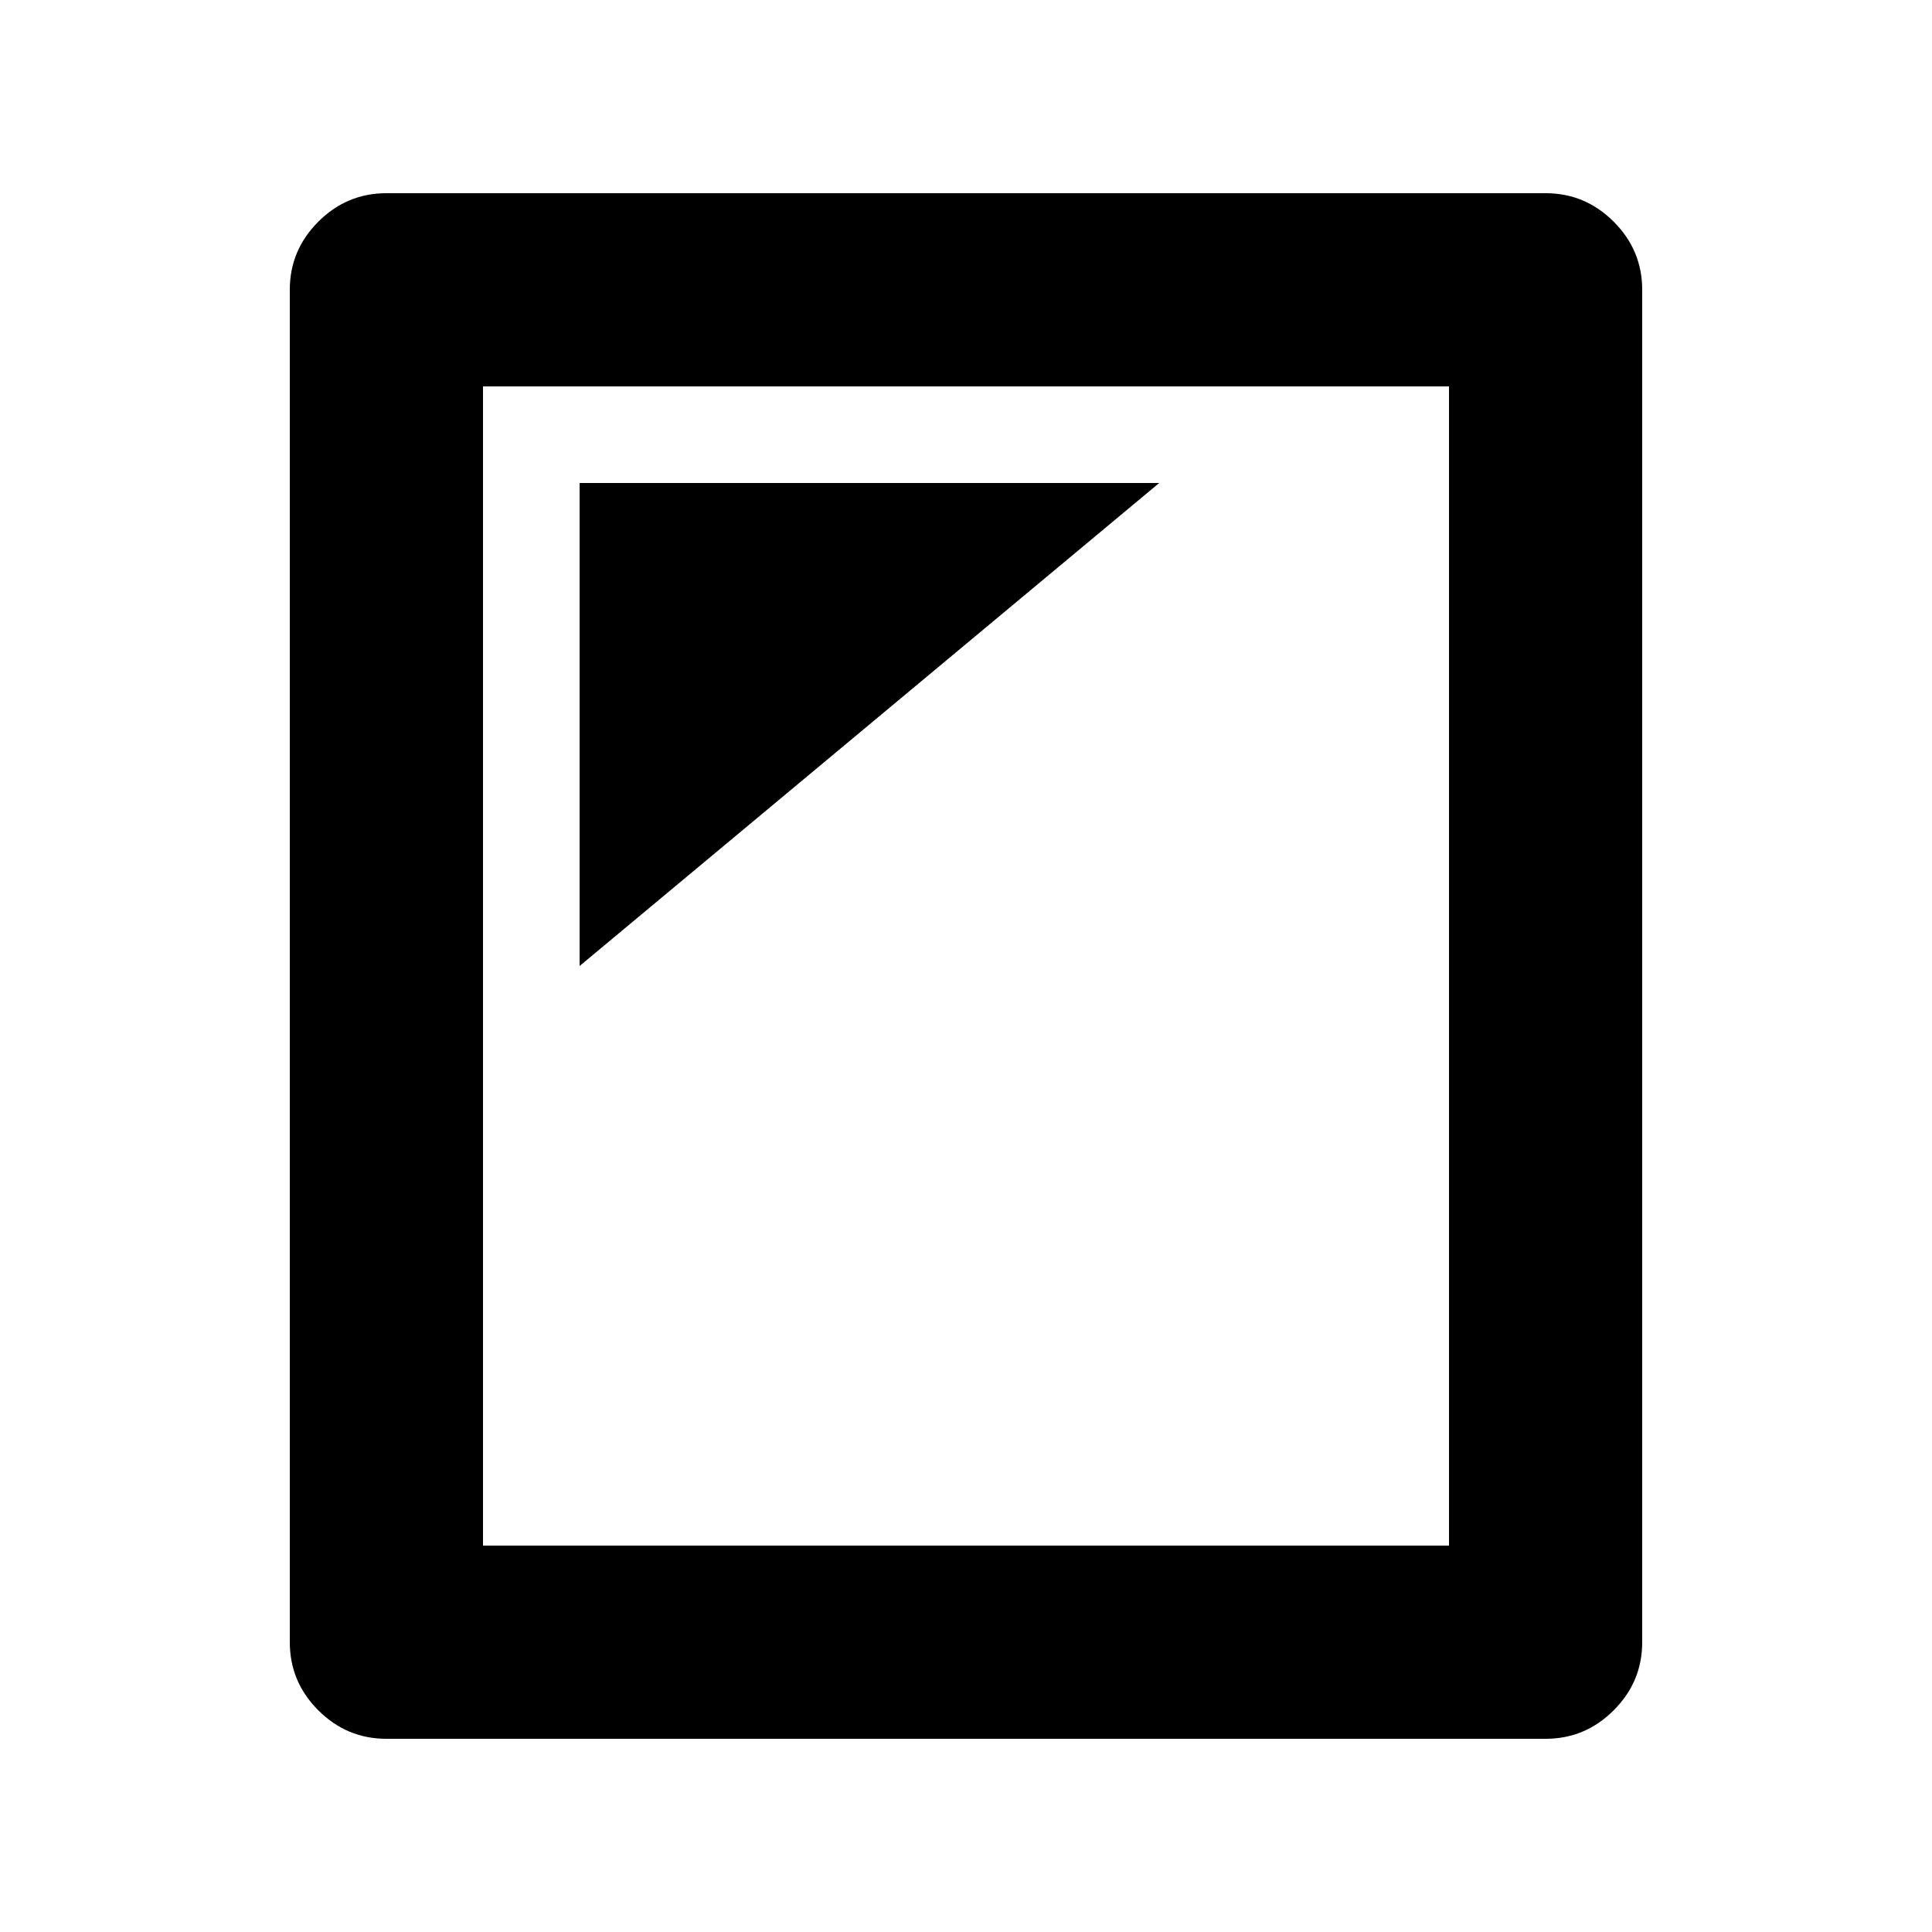
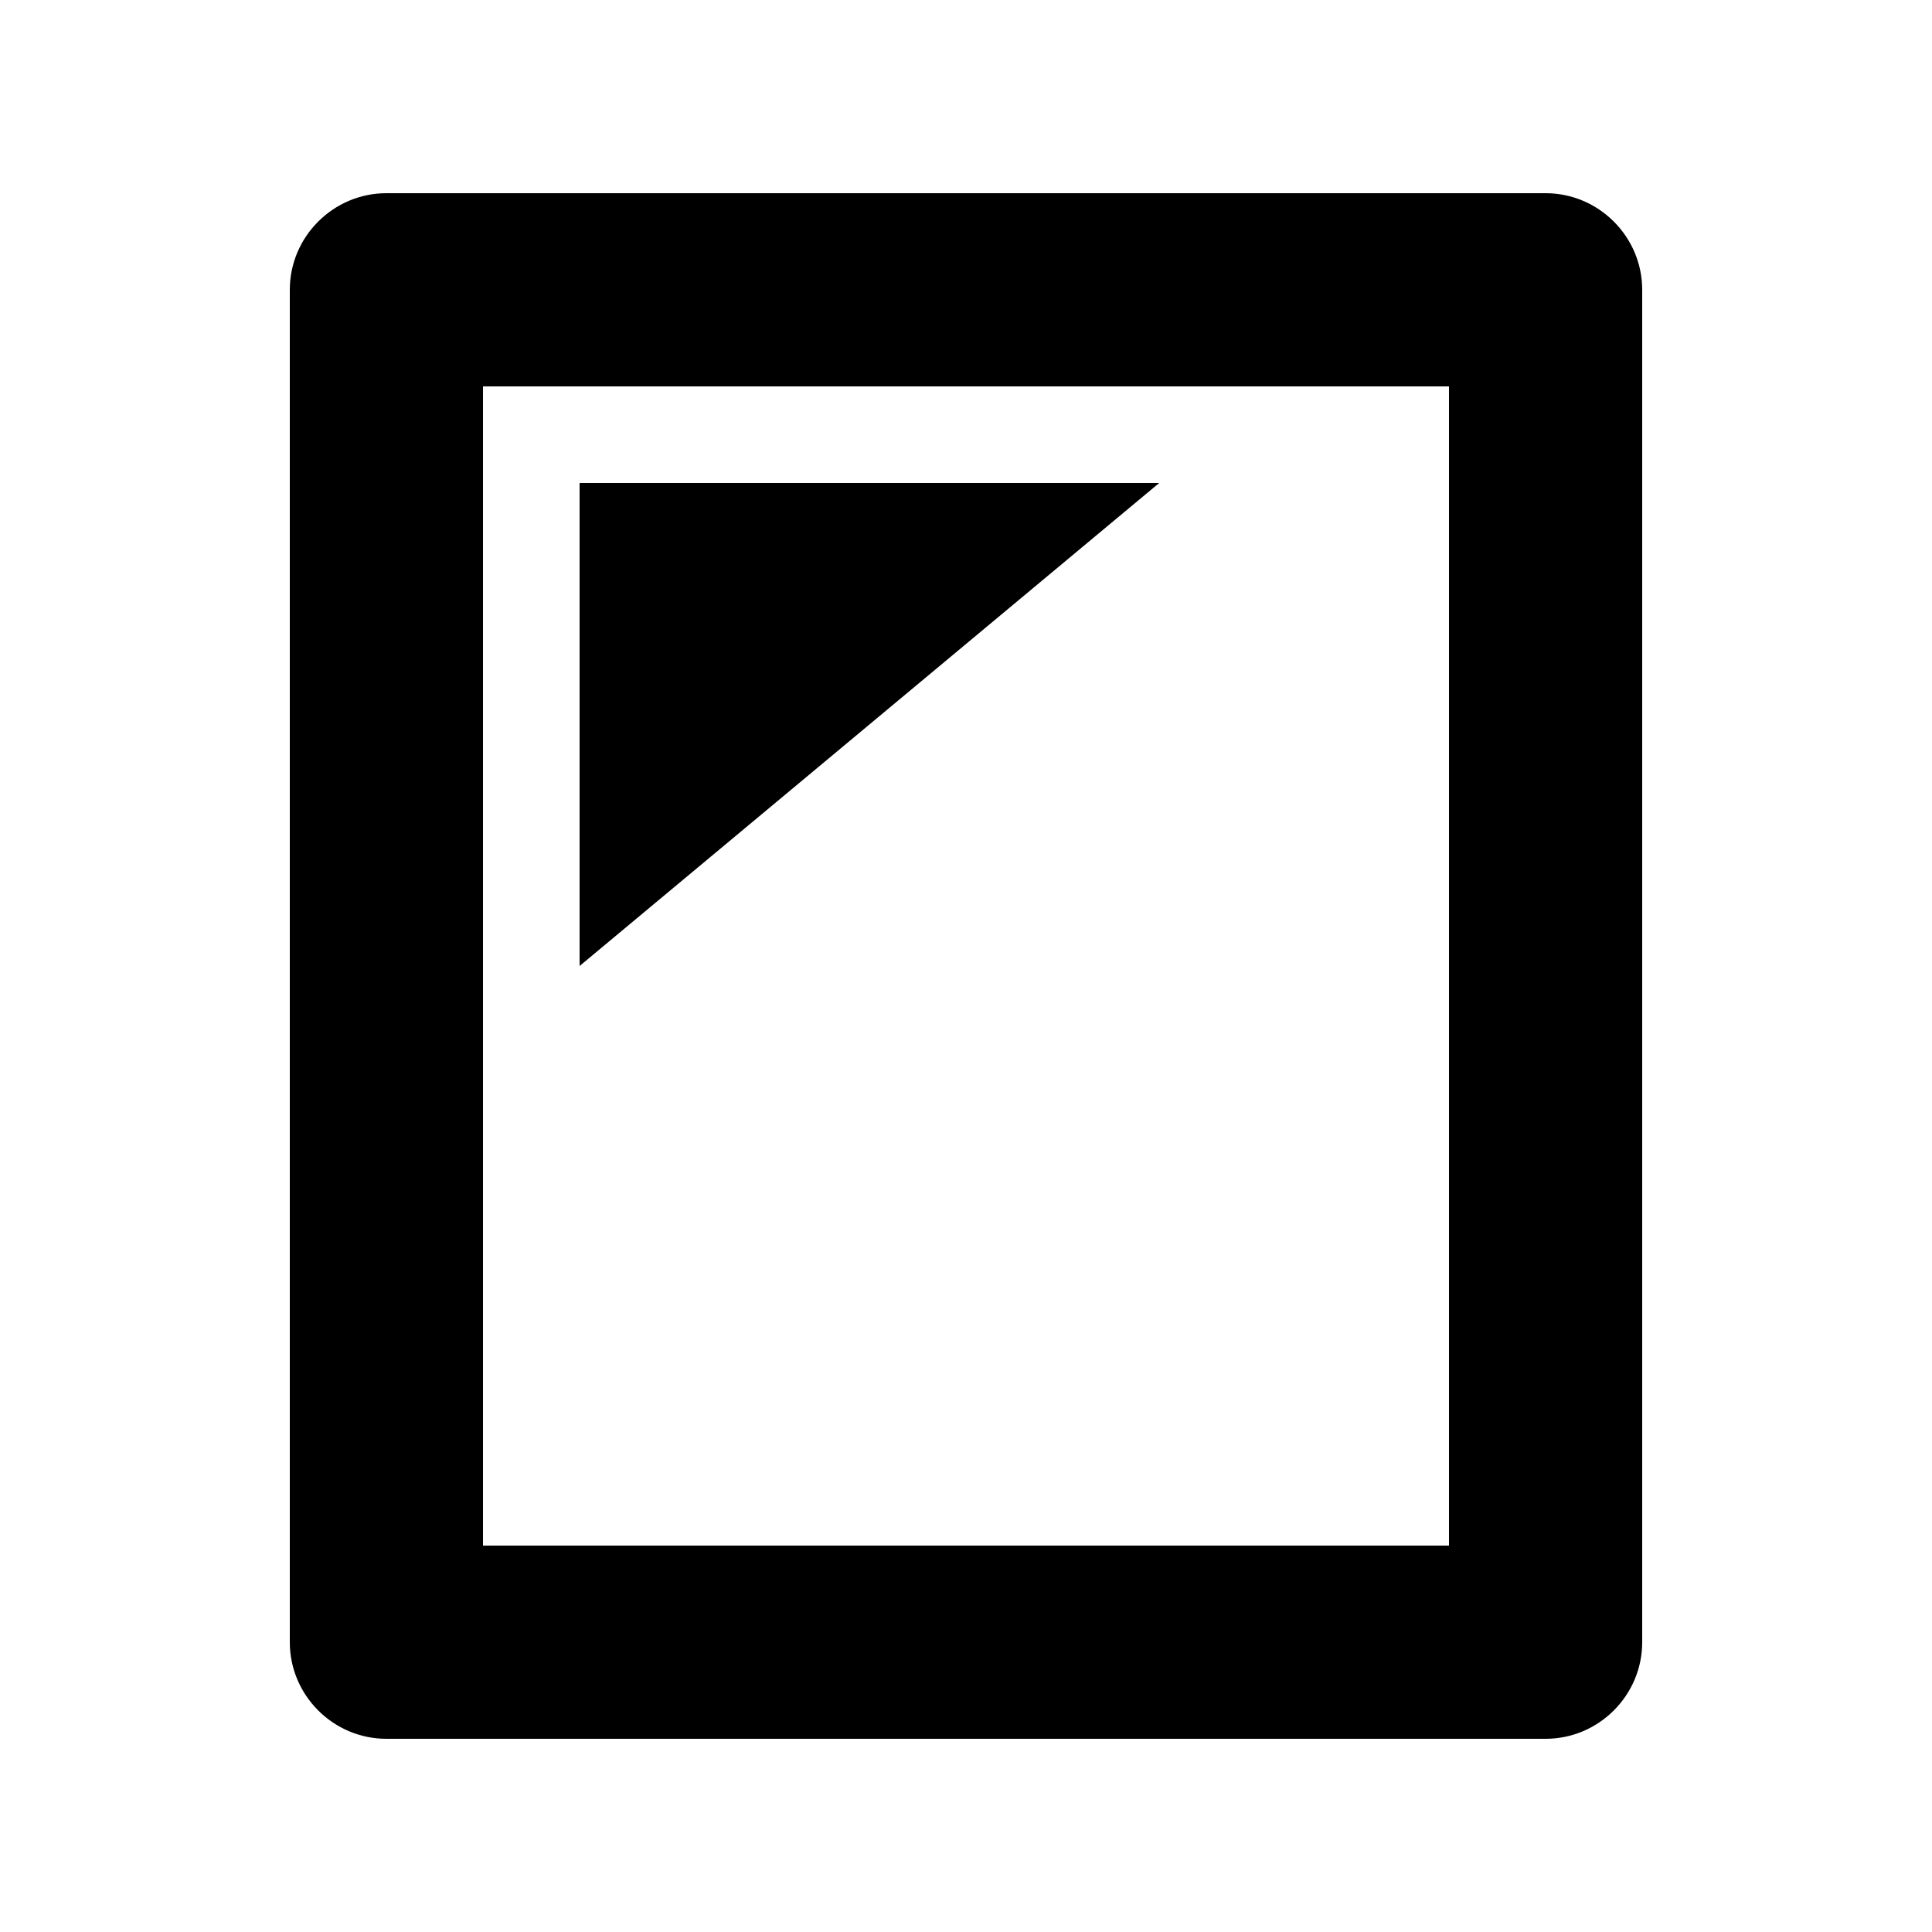
<svg xmlns="http://www.w3.org/2000/svg" version="1.1" width="20" height="20" viewBox="0 0 20 20">
-   <g>
- </g>
-   <path d="M4 2h12q0.41 0 0.705 0.295t0.295 0.705v14q0 0.41-0.295 0.705t-0.705 0.295h-12q-0.41 0-0.705-0.295t-0.295-0.705v-14q0-0.41 0.295-0.705t0.705-0.295zM15 16v-12h-10v12h10zM6 5h6l-6 5v-5z" fill="#000000" />
+   <path d="M4 2h12c0.55 0 1 0.45 1 1v14c0 0.55-0.45 1-1 1h-12c-0.55 0-1-0.45-1-1v-14c0-0.55 0.45-1 1-1zM15 16v-12h-10v12h10zM6 5h6l-6 5v-5z" />
</svg>
